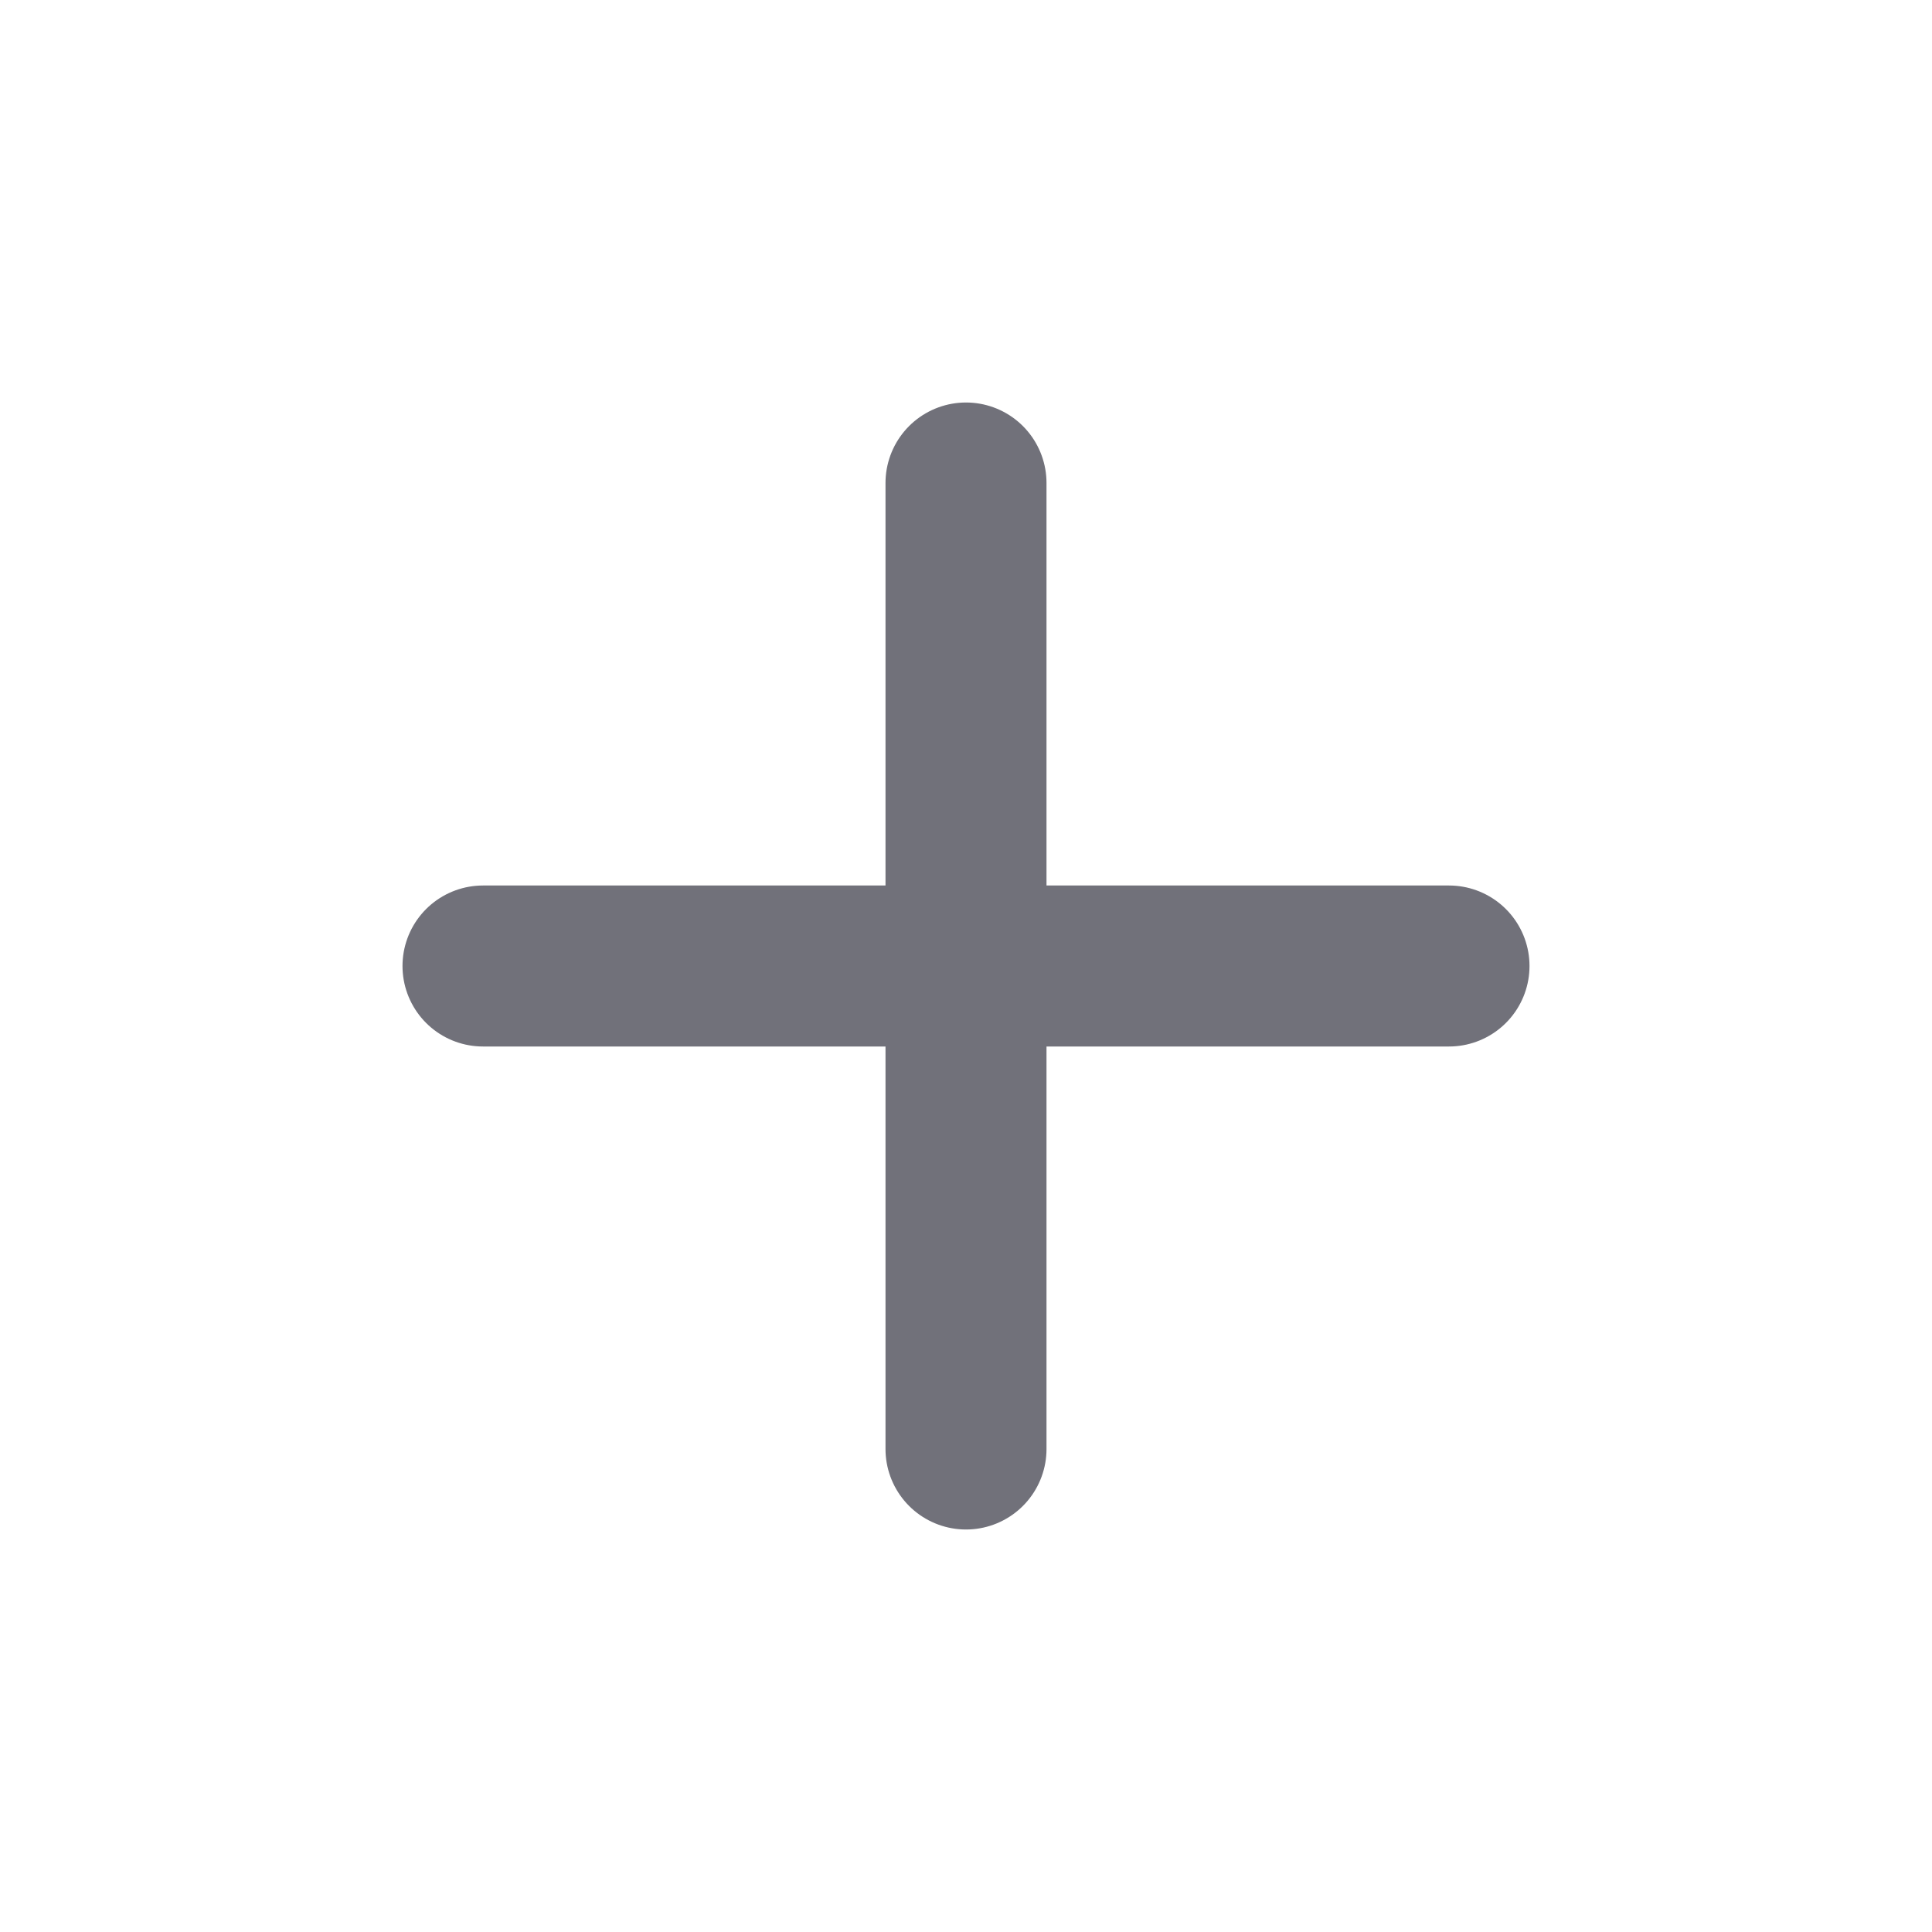
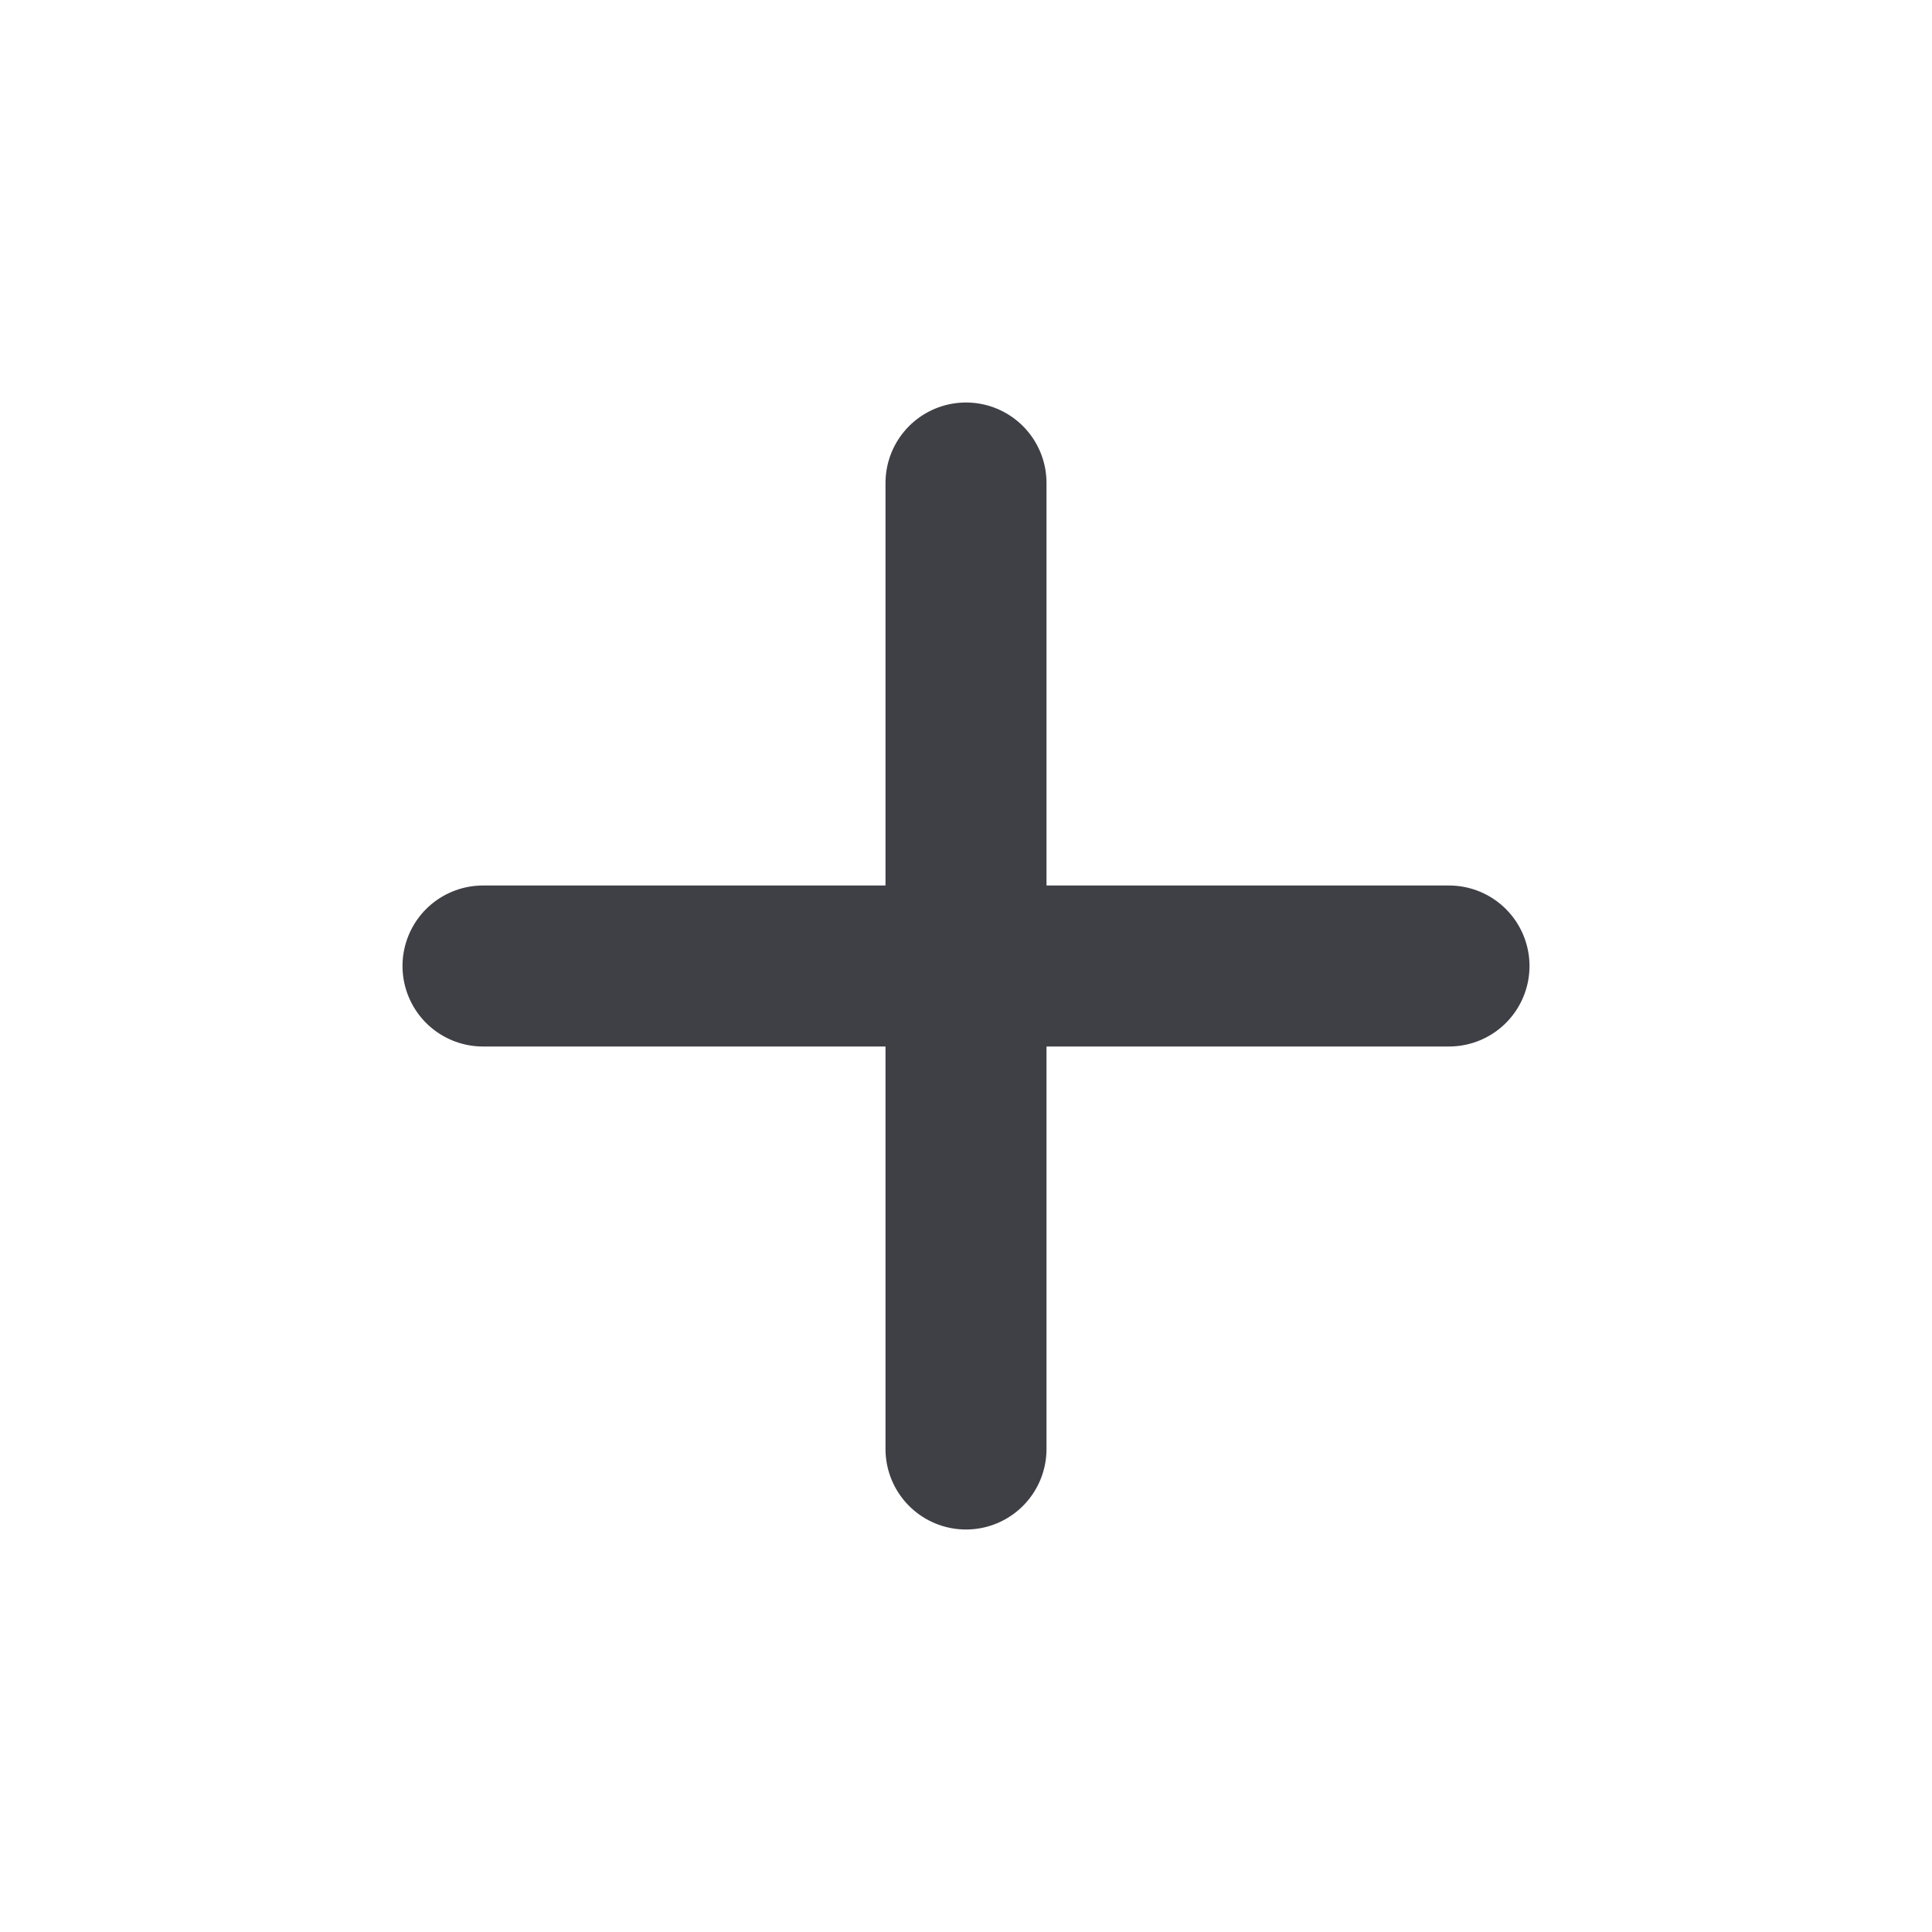
<svg xmlns="http://www.w3.org/2000/svg" width="800px" height="800px" viewBox="0 0 24 24" fill="none">
  <g id="Edit / Add_Plus">
-     <path id="Vector" d="M6 12H12M12 12H18M12 12V18M12 12V6" stroke="#71717a" stroke-width="2" stroke-linecap="round" stroke-linejoin="round" />
+     <path id="Vector" d="M6 12H12M12 12H18M12 12V18M12 12V6" stroke="#3f3f46" stroke-width="2" stroke-linecap="round" stroke-linejoin="round" />
  </g>
</svg>
